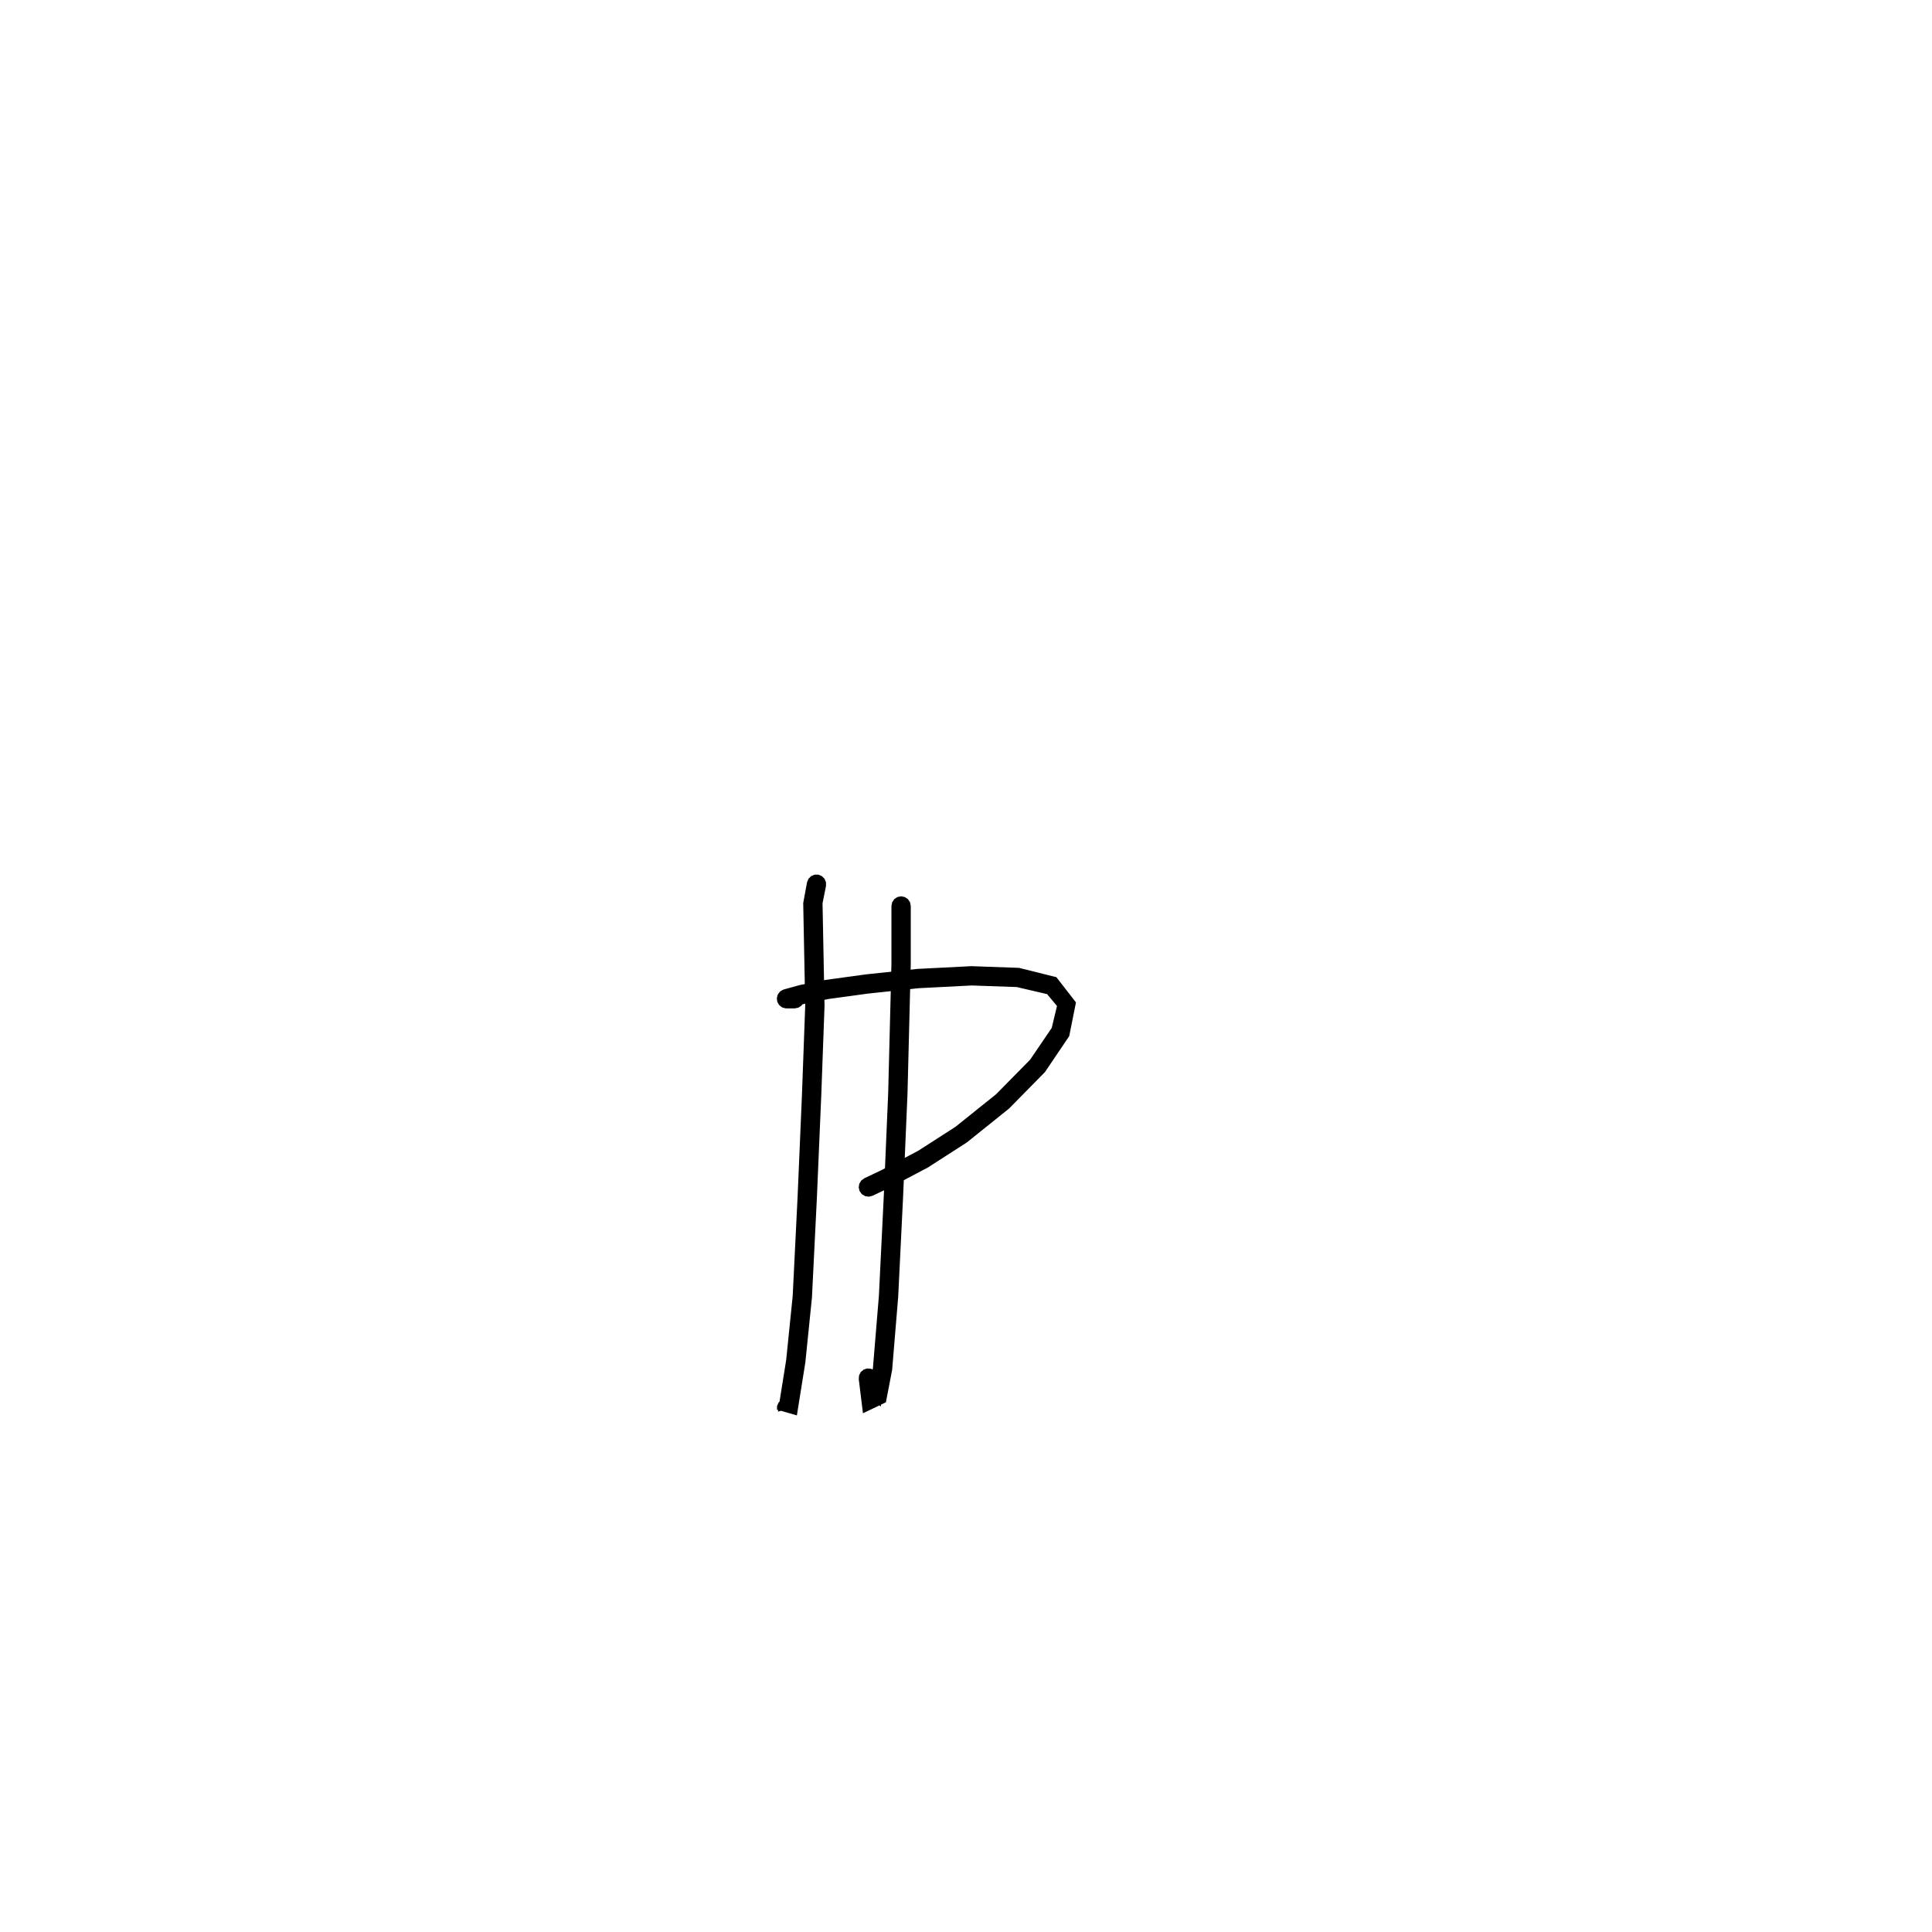
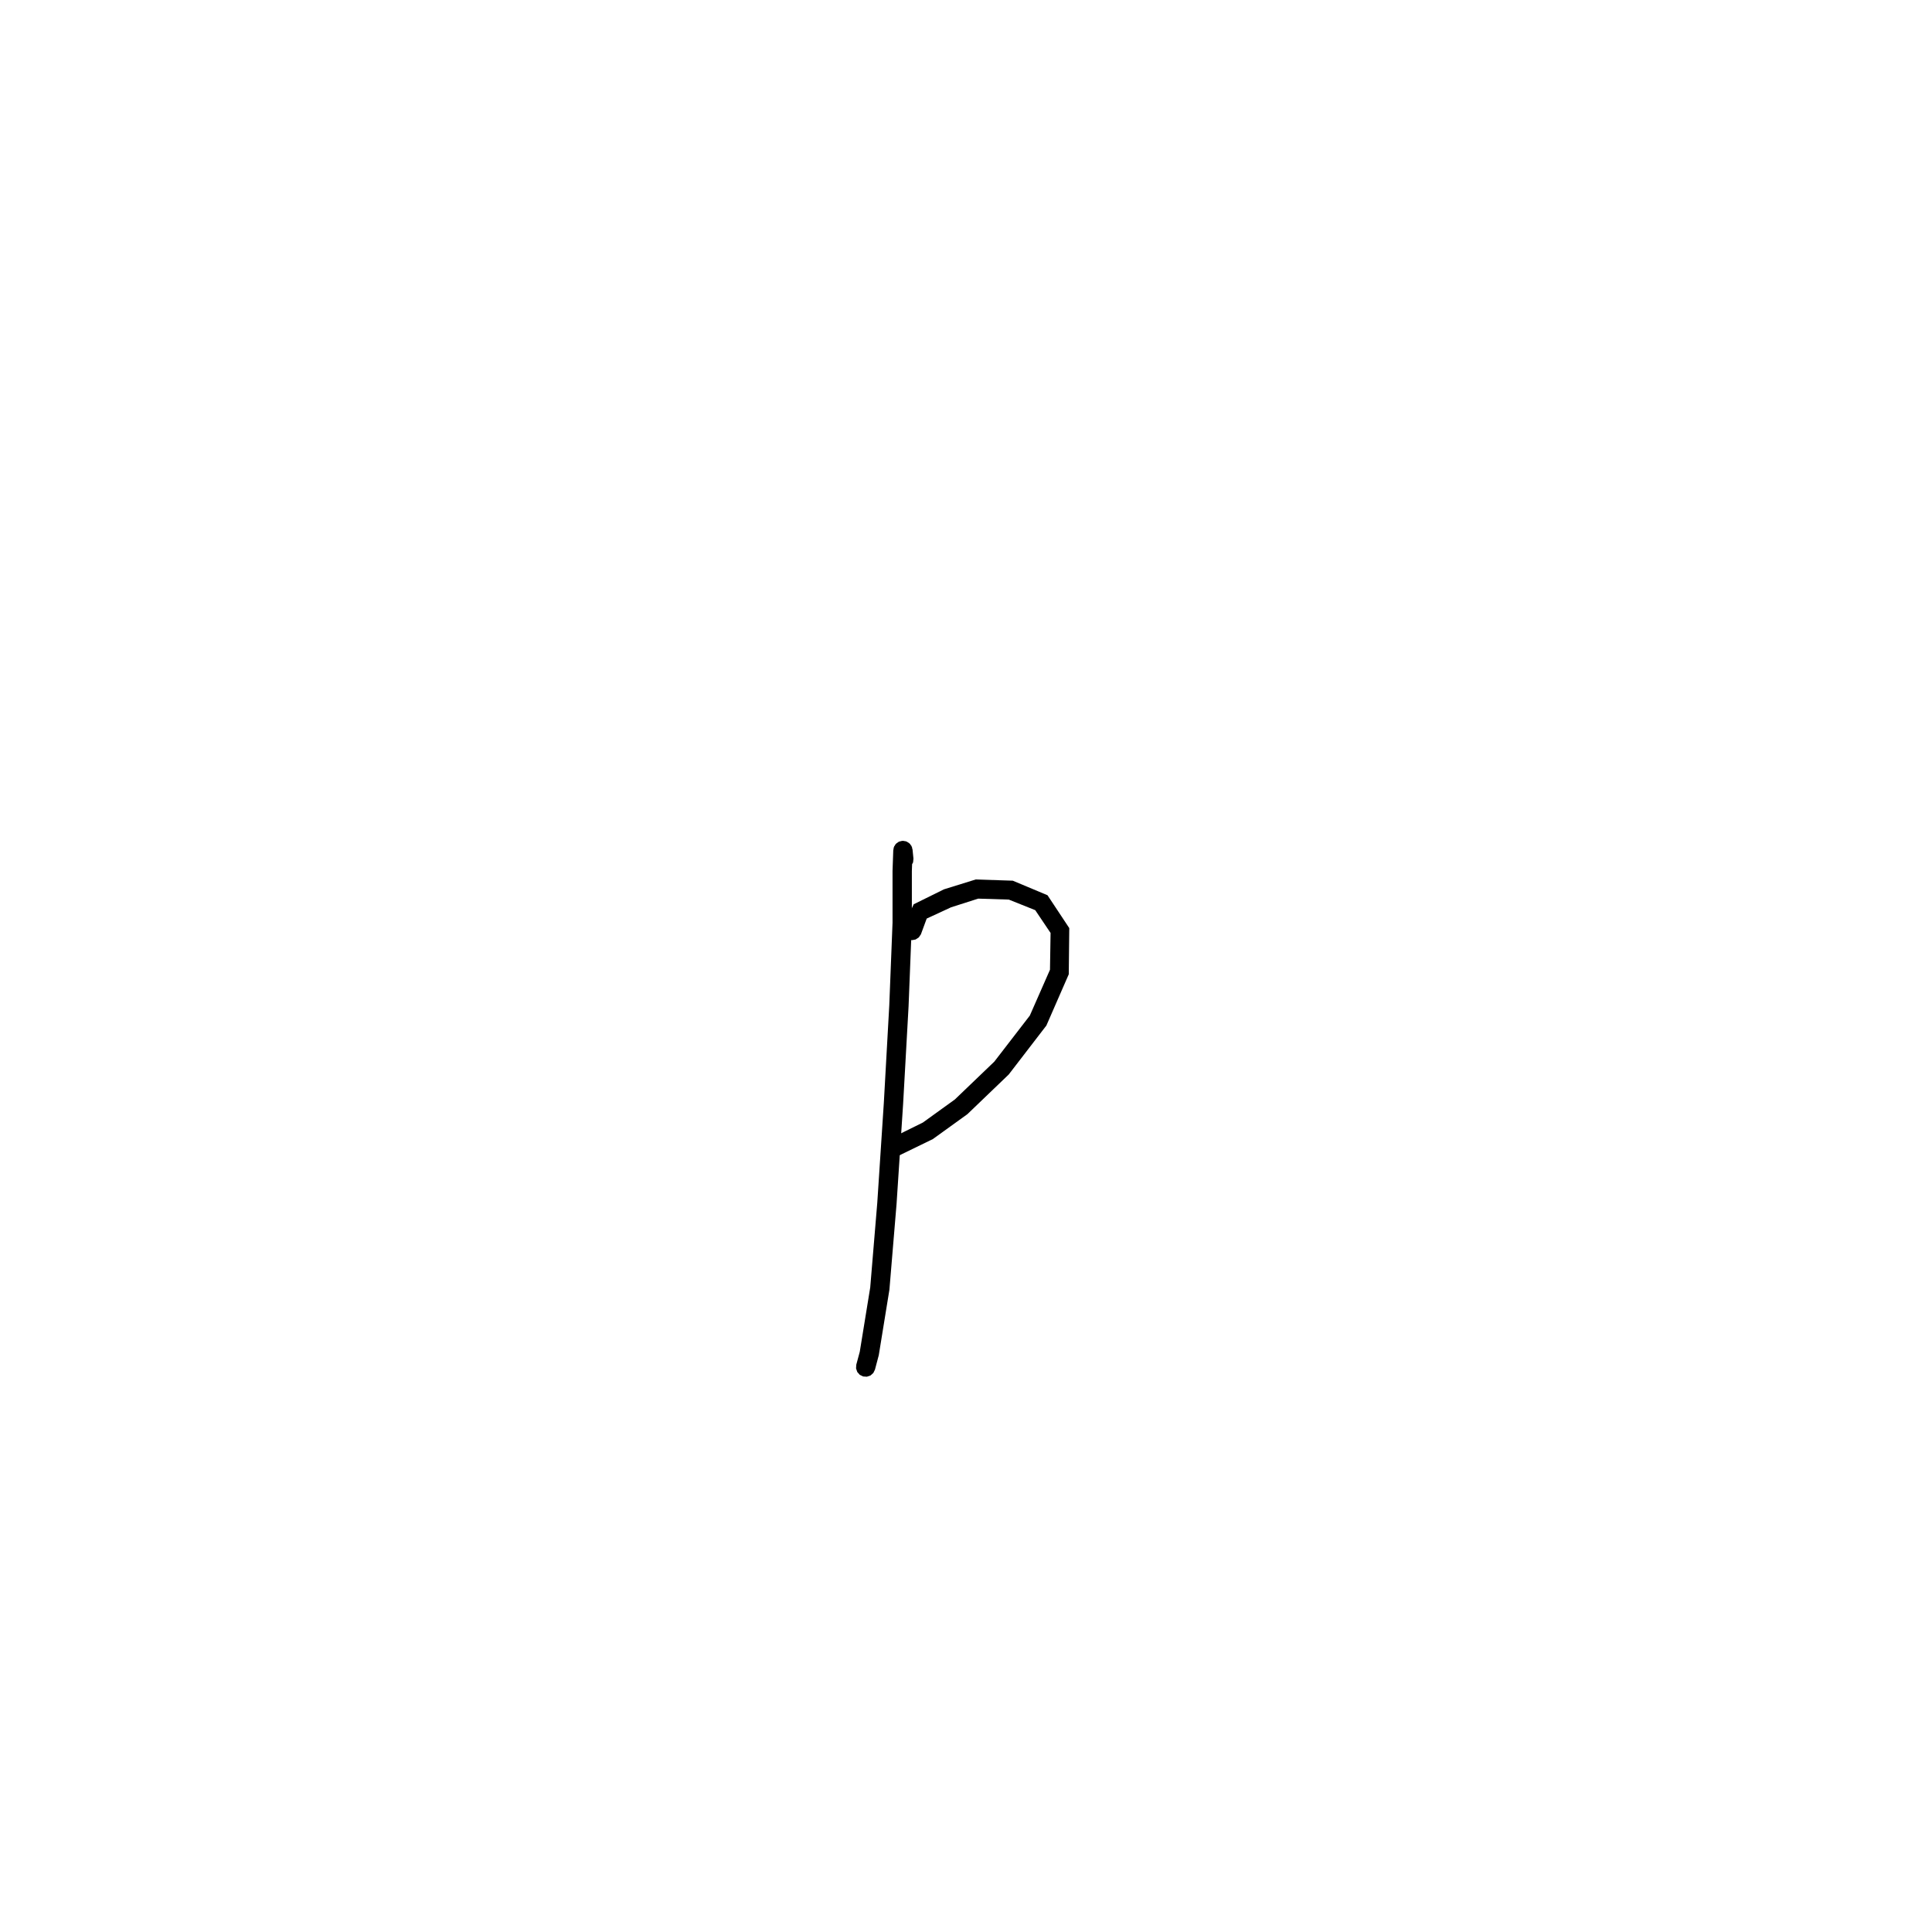
<svg xmlns="http://www.w3.org/2000/svg" viewBox="-300 -300 900 900" width="900" height="900" overflow="visible">
-   <path d="M 75.942 111.022 L 74.168 120.702 L 75.1 168.529 L 73.578 210.075 L 71.546 257.59 L 69.264 303.754 L 66.238 333.498 L 62.389 357.602 L 70.819 355.192 L 70.198 353.55 L 68.995 352.27 L 67.395 351.548 L 65.64 351.493 L 63.998 352.114 L 62.718 353.317 L 61.996 354.917 L 61.941 356.672 L 71.218 359.347 L 75.166 334.638 L 78.242 304.382 L 80.536 258.004 L 82.571 210.434 L 84.1 168.589 L 83.168 120.823 L 84.783 112.706 L 84.769 110.951 L 84.084 109.334 L 82.832 108.103 L 81.205 107.444 L 79.449 107.458 L 77.832 108.143 L 76.601 109.395 Z" fill="black" fill-rule="nonzero" />
-   <path d="M 115.27 122.034 L 115.27 149.074 L 113.747 209.343 L 111.715 256.828 L 109.431 303.53 L 106.655 337.11 L 103.97 351 L 110.424 355.2 L 108.986 341.438 L 108.45 339.766 L 107.315 338.426 L 105.754 337.623 L 104.004 337.478 L 102.332 338.014 L 100.993 339.149 L 100.189 340.71 L 100.044 342.46 L 101.997 358.36 L 112.688 353.237 L 115.596 338.145 L 118.413 304.097 L 120.706 257.24 L 122.742 209.64 L 124.269 149.231 L 124.27 122.034 L 123.927 120.312 L 122.952 118.852 L 121.492 117.876 L 119.77 117.534 L 118.048 117.876 L 116.588 118.852 L 115.612 120.312 Z" fill="black" fill-rule="nonzero" />
-   <path d="M 70.193 160.754 L 66.38 160.754 L 64.658 161.097 L 63.198 162.072 L 62.222 163.532 L 61.88 165.254 L 62.222 166.976 L 63.198 168.436 L 64.658 169.412 L 66.38 169.754 L 70.193 169.754 L 71.915 169.412 L 73.375 168.436 L 74.351 166.976 L 74.693 165.254 L 74.351 163.532 L 73.375 162.072 L 71.915 161.097 Z M 67.576 169.592 L 74.76 167.606 L 85.909 165.375 L 104.288 162.858 L 128.001 160.334 L 152.615 159.076 L 173.629 159.806 L 187.769 163.095 L 192.381 168.629 L 189.933 178.852 L 179.874 193.642 L 164.047 209.706 L 145.092 224.918 L 127.665 236.117 L 110.522 245.144 L 102.589 248.899 L 101.179 249.946 L 100.278 251.453 L 100.021 253.19 L 100.449 254.892 L 101.495 256.302 L 103.002 257.204 L 104.739 257.461 L 106.442 257.033 L 114.611 253.161 L 132.213 243.883 L 150.38 232.201 L 170.068 216.396 L 186.784 199.409 L 198.081 182.674 L 201.226 166.964 L 192.109 155.211 L 174.723 150.872 L 152.517 150.077 L 127.3 151.361 L 103.218 153.922 L 84.478 156.489 L 72.745 158.835 L 65.183 160.916 L 63.614 161.704 L 62.466 163.033 L 61.914 164.7 L 62.042 166.451 L 62.83 168.02 L 64.159 169.168 L 65.825 169.72 Z" fill="black" fill-rule="nonzero" />
+   <path d="M 125.518 99.976 L 125.095 95.739 L 124.583 94.059 L 123.467 92.704 L 121.917 91.878 L 120.169 91.709 L 118.49 92.221 L 117.134 93.337 L 116.309 94.887 L 116.139 96.634 L 116.563 100.871 L 117.075 102.551 L 118.191 103.907 L 119.741 104.732 L 121.489 104.901 L 123.168 104.389 L 124.524 103.273 L 125.349 101.724 Z M 116.12 96.027 L 115.778 105.717 L 115.779 129.806 L 114.258 168.342 L 111.719 213.795 L 108.672 260.262 L 105.385 299.729 L 100.511 329.709 L 98.896 335.705 L 98.783 337.457 L 99.35 339.119 L 100.509 340.438 L 102.085 341.212 L 103.837 341.325 L 105.499 340.759 L 106.818 339.6 L 107.592 338.024 L 109.367 331.308 L 114.324 300.78 L 117.647 260.924 L 120.702 214.341 L 123.247 168.777 L 124.777 130.025 L 124.778 105.808 L 125.114 96.346 L 124.833 94.613 L 123.91 93.119 L 122.485 92.093 L 120.776 91.689 L 119.043 91.971 L 117.55 92.894 L 116.523 94.318 Z" fill="black" fill-rule="nonzero" />
+   <path d="M 128.99 135.247 L 131.692 127.908 L 143.03 122.661 L 155.686 118.615 L 169.939 119.063 L 182.251 123.984 L 189.397 134.606 L 189.125 151.736 L 179.728 173.102 L 163.192 194.546 L 144.818 212.168 L 129.904 222.925 L 114.738 230.414 L 120.456 231.356 L 120.114 229.634 L 119.138 228.174 L 117.678 227.198 L 115.956 226.856 L 114.234 227.198 L 112.774 228.174 L 111.799 229.634 L 111.456 231.356 L 117.174 239.078 L 134.55 230.634 L 150.654 219.019 L 169.907 200.539 L 187.438 177.745 L 197.872 153.857 L 198.108 132.343 L 187.967 117.033 L 171.804 110.259 L 154.531 109.69 L 139.729 114.288 L 125.643 121.244 L 120.718 131.702 L 120.355 133.42 L 120.676 135.146 L 121.634 136.618 L 123.082 137.611 L 124.799 137.974 L 126.526 137.653 L 127.997 136.695 Z" fill="black" fill-rule="nonzero" />
</svg>
